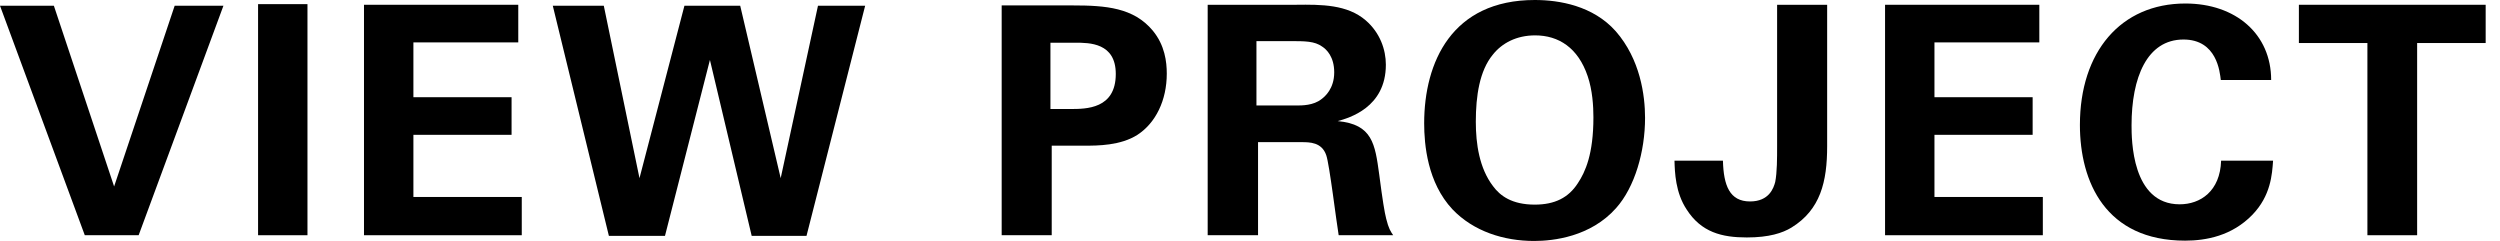
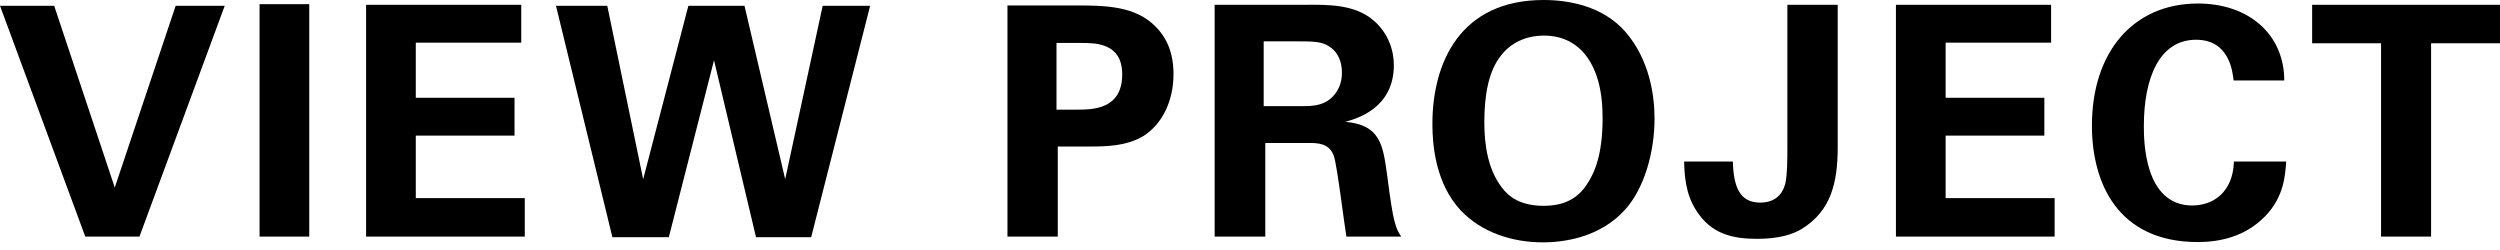
- <svg xmlns="http://www.w3.org/2000/svg" width="166" height="16" viewBox="0 0 166 16" fill="none">
-   <path d="M0 0.381L5.63 15.619H9.206L14.836 0.381H11.598L7.577 12.381L3.577 0.381H0Z" fill="black" />
-   <path d="M17.136 15.619H20.416V0.275H17.136V15.619Z" fill="black" />
-   <path d="M24.169 15.619H34.645V13.079H27.45V8.952H33.968V6.455H27.45V2.815H34.413V0.317H24.169V15.619Z" fill="black" />
-   <path d="M36.705 0.381L40.43 15.661H44.155L47.139 3.979L49.912 15.661H53.552L57.446 0.381H54.314L51.838 11.831L49.15 0.381H45.446L42.462 11.831L40.092 0.381H36.705Z" fill="black" />
-   <path d="M66.511 15.619H69.834V9.672H72.056C72.86 9.672 74.405 9.672 75.527 8.952C76.733 8.169 77.474 6.667 77.474 4.889C77.474 4.106 77.347 3.005 76.543 2.032C75.273 0.508 73.432 0.36 71.231 0.36H66.511V15.619ZM69.749 2.836H71.4C72.331 2.836 74.088 2.836 74.088 4.91C74.088 7.238 72.12 7.238 71.061 7.238H69.749V2.836Z" fill="black" />
-   <path d="M80.19 15.619H83.534V9.439H86.412C86.963 9.439 87.767 9.439 88.063 10.307C88.275 10.899 88.74 14.773 88.888 15.619H92.507C92.338 15.365 92.211 15.196 92.042 14.518C91.936 14.095 91.809 13.354 91.576 11.556C91.301 9.566 91.132 8.254 88.825 8.042C89.566 7.831 92.021 7.153 92.021 4.296C92.021 3.302 91.64 2.18 90.687 1.355C89.46 0.296 87.746 0.296 86.052 0.317H80.19V15.619ZM83.428 2.73H85.629C86.666 2.73 87.28 2.73 87.788 3.09C88.084 3.28 88.592 3.767 88.592 4.804C88.592 5.884 87.978 6.413 87.746 6.582C87.216 7.005 86.454 7.005 86.074 7.005H83.428V2.73Z" fill="black" />
-   <path d="M94.565 8.19C94.565 9.587 94.777 12.127 96.449 13.905C97.846 15.365 99.856 16 101.867 16C103.137 16 105.613 15.725 107.306 13.82C108.555 12.423 109.232 10.053 109.232 7.831C109.232 6.328 108.914 3.937 107.285 2.074C105.782 0.381 103.539 0 101.909 0C96.406 0 94.565 4.127 94.565 8.19ZM97.994 8.085C97.994 6.349 98.248 4.698 99.115 3.64C99.729 2.857 100.703 2.349 101.93 2.349C103.496 2.349 104.787 3.175 105.422 5.058C105.74 5.989 105.803 7.048 105.803 7.788C105.803 10.222 105.274 11.407 104.766 12.169C104.152 13.122 103.242 13.587 101.909 13.587C100.385 13.587 99.602 12.995 99.137 12.36C98.227 11.175 97.994 9.545 97.994 8.085Z" fill="black" />
-   <path d="M111.186 10.667C111.207 11.45 111.249 12.783 111.99 13.905C112.963 15.429 114.339 15.767 115.99 15.767C117.471 15.767 118.36 15.471 118.953 15.111C120.879 13.926 121.323 12.063 121.323 9.714V0.317H118V9.693C118 10.497 118 11.45 117.874 12.085C117.768 12.487 117.471 13.376 116.202 13.376C114.847 13.376 114.445 12.318 114.403 10.667H111.186Z" fill="black" />
-   <path d="M125.168 15.619H135.644V13.079H128.448V8.952H134.967V6.455H128.448V2.815H135.411V0.317H125.168V15.619Z" fill="black" />
-   <path d="M150.805 5.312C150.805 2.265 148.455 0.233 145.111 0.233C140.815 0.233 138.106 3.45 138.106 8.296C138.106 12.085 139.82 15.979 145.09 15.979C146.487 15.979 148.201 15.661 149.556 14.264C150.783 12.995 150.868 11.577 150.932 10.667H147.482C147.418 12.698 146.106 13.566 144.73 13.566C141.535 13.566 141.535 9.228 141.535 8.317C141.535 5.164 142.551 2.624 144.984 2.624C147.207 2.624 147.397 4.783 147.461 5.312H150.805Z" fill="black" />
-   <path d="M157.196 15.619H160.498V2.857H165.048V0.317H152.646V2.857H157.196V15.619Z" fill="black" />
+ <svg xmlns="http://www.w3.org/2000/svg" width="120" height="12" viewBox="0 0 120 12" fill="none">
+   <path d="M0 0.277L4.093 11.356H6.694L10.787 0.277H8.432L5.509 9.002L2.6 0.277H0Z" fill="black" />
+   <path d="M12.459 11.356H14.844V0.2H12.459V11.356Z" fill="black" />
+   <path d="M17.573 11.356H25.189V9.51H19.958V6.509H24.697V4.693H19.958V2.047H25.02V0.231H17.573V11.356Z" fill="black" />
+   <path d="M26.687 0.277L29.395 11.387H32.103L34.273 2.893L36.289 11.387H38.936L41.767 0.277H39.489L37.689 8.602L35.735 0.277H33.042L30.872 8.602L29.149 0.277H26.687Z" fill="black" />
+   <path d="M48.358 11.356H50.773V7.032H52.389C52.974 7.032 54.097 7.032 54.913 6.509C55.79 5.94 56.328 4.847 56.328 3.555C56.328 2.985 56.236 2.185 55.651 1.477C54.728 0.369 53.389 0.262 51.789 0.262H48.358V11.356ZM50.712 2.062H51.912C52.589 2.062 53.866 2.062 53.866 3.57C53.866 5.263 52.435 5.263 51.666 5.263H50.712V2.062Z" fill="black" />
+   <path d="M58.303 11.356H60.734V6.863H62.827C63.227 6.863 63.812 6.863 64.027 7.494C64.181 7.925 64.52 10.741 64.627 11.356H67.259C67.136 11.171 67.043 11.048 66.92 10.556C66.843 10.248 66.751 9.71 66.582 8.402C66.382 6.955 66.258 6.001 64.581 5.847C65.12 5.693 66.905 5.201 66.905 3.124C66.905 2.4 66.628 1.585 65.935 0.985C65.043 0.215 63.797 0.215 62.566 0.231H58.303V11.356ZM60.657 1.985H62.258C63.012 1.985 63.458 1.985 63.827 2.247C64.043 2.385 64.412 2.739 64.412 3.493C64.412 4.278 63.966 4.662 63.797 4.786C63.412 5.093 62.858 5.093 62.581 5.093H60.657V1.985Z" fill="black" />
+   <path d="M68.755 5.955C68.755 6.971 68.909 8.817 70.124 10.11C71.14 11.171 72.602 11.633 74.063 11.633C74.987 11.633 76.787 11.433 78.018 10.048C78.926 9.033 79.418 7.309 79.418 5.693C79.418 4.601 79.188 2.862 78.003 1.508C76.91 0.277 75.279 0 74.094 0C70.094 0 68.755 3.001 68.755 5.955ZM71.248 5.878C71.248 4.616 71.432 3.416 72.063 2.647C72.509 2.077 73.217 1.708 74.11 1.708C75.248 1.708 76.187 2.308 76.649 3.678C76.879 4.355 76.925 5.124 76.925 5.663C76.925 7.432 76.541 8.294 76.171 8.848C75.725 9.54 75.064 9.879 74.094 9.879C72.986 9.879 72.417 9.448 72.079 8.986C71.417 8.125 71.248 6.94 71.248 5.878Z" fill="black" />
+   <path d="M80.839 7.755C80.854 8.325 80.885 9.294 81.424 10.11C82.132 11.217 83.132 11.464 84.332 11.464C85.409 11.464 86.055 11.248 86.486 10.987C87.886 10.125 88.21 8.771 88.21 7.063V0.231H85.794V7.048C85.794 7.632 85.794 8.325 85.701 8.786C85.624 9.079 85.409 9.725 84.486 9.725C83.501 9.725 83.209 8.956 83.178 7.755H80.839Z" fill="black" />
+   <path d="M91.005 11.356H98.622V9.51H93.39V6.509H98.129V4.693H93.39V2.047H98.453V0.231H91.005V11.356Z" fill="black" />
+   <path d="M109.644 3.862C109.644 1.646 107.936 0.169 105.505 0.169C102.381 0.169 100.412 2.508 100.412 6.032C100.412 8.786 101.658 11.618 105.49 11.618C106.505 11.618 107.752 11.387 108.736 10.371C109.629 9.448 109.69 8.417 109.737 7.755H107.228C107.182 9.233 106.228 9.863 105.228 9.863C102.905 9.863 102.905 6.709 102.905 6.047C102.905 3.755 103.643 1.908 105.413 1.908C107.028 1.908 107.167 3.478 107.213 3.862H109.644Z" fill="black" />
+   <path d="M114.291 11.356H116.692V2.077H120V0.231H110.983V2.077H114.291V11.356Z" fill="black" />
</svg>
